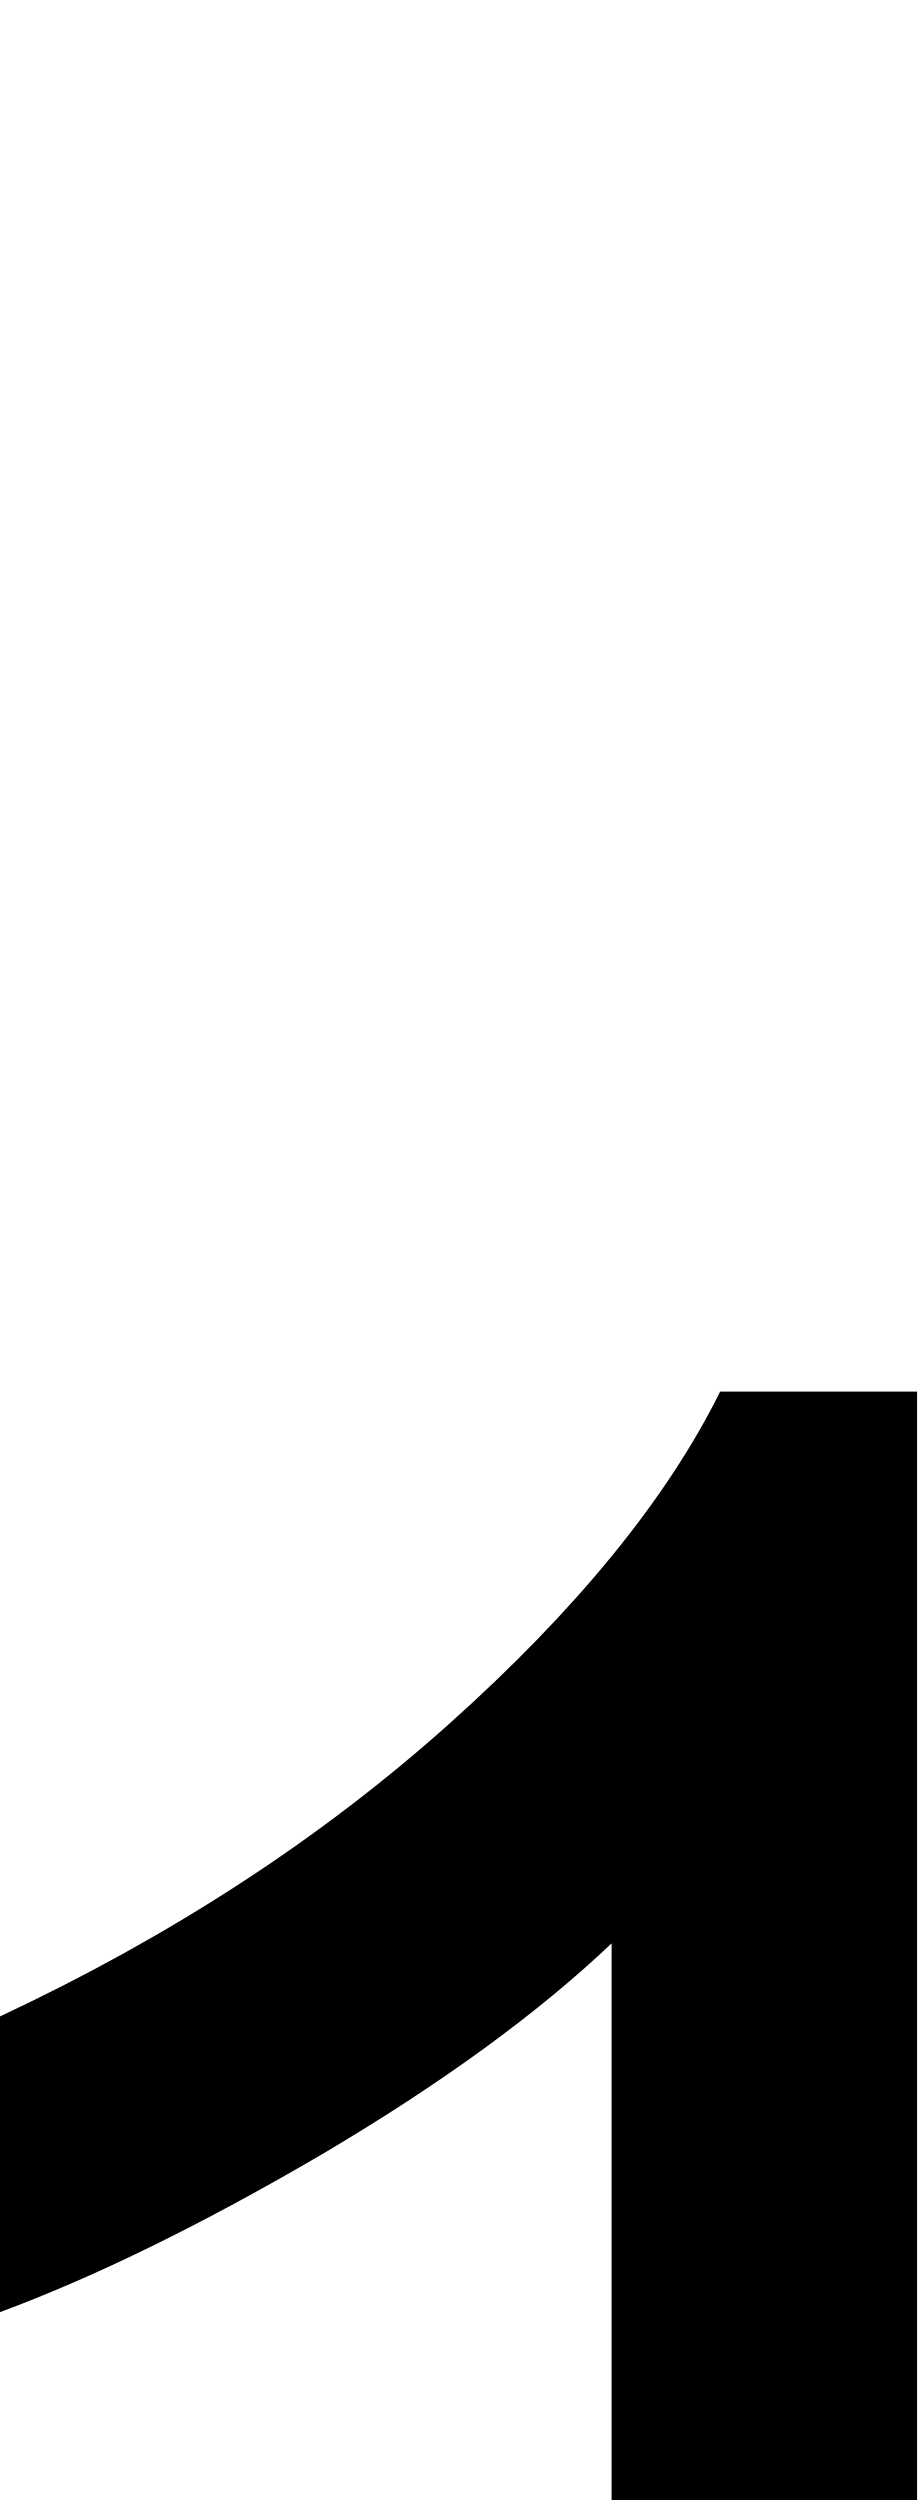
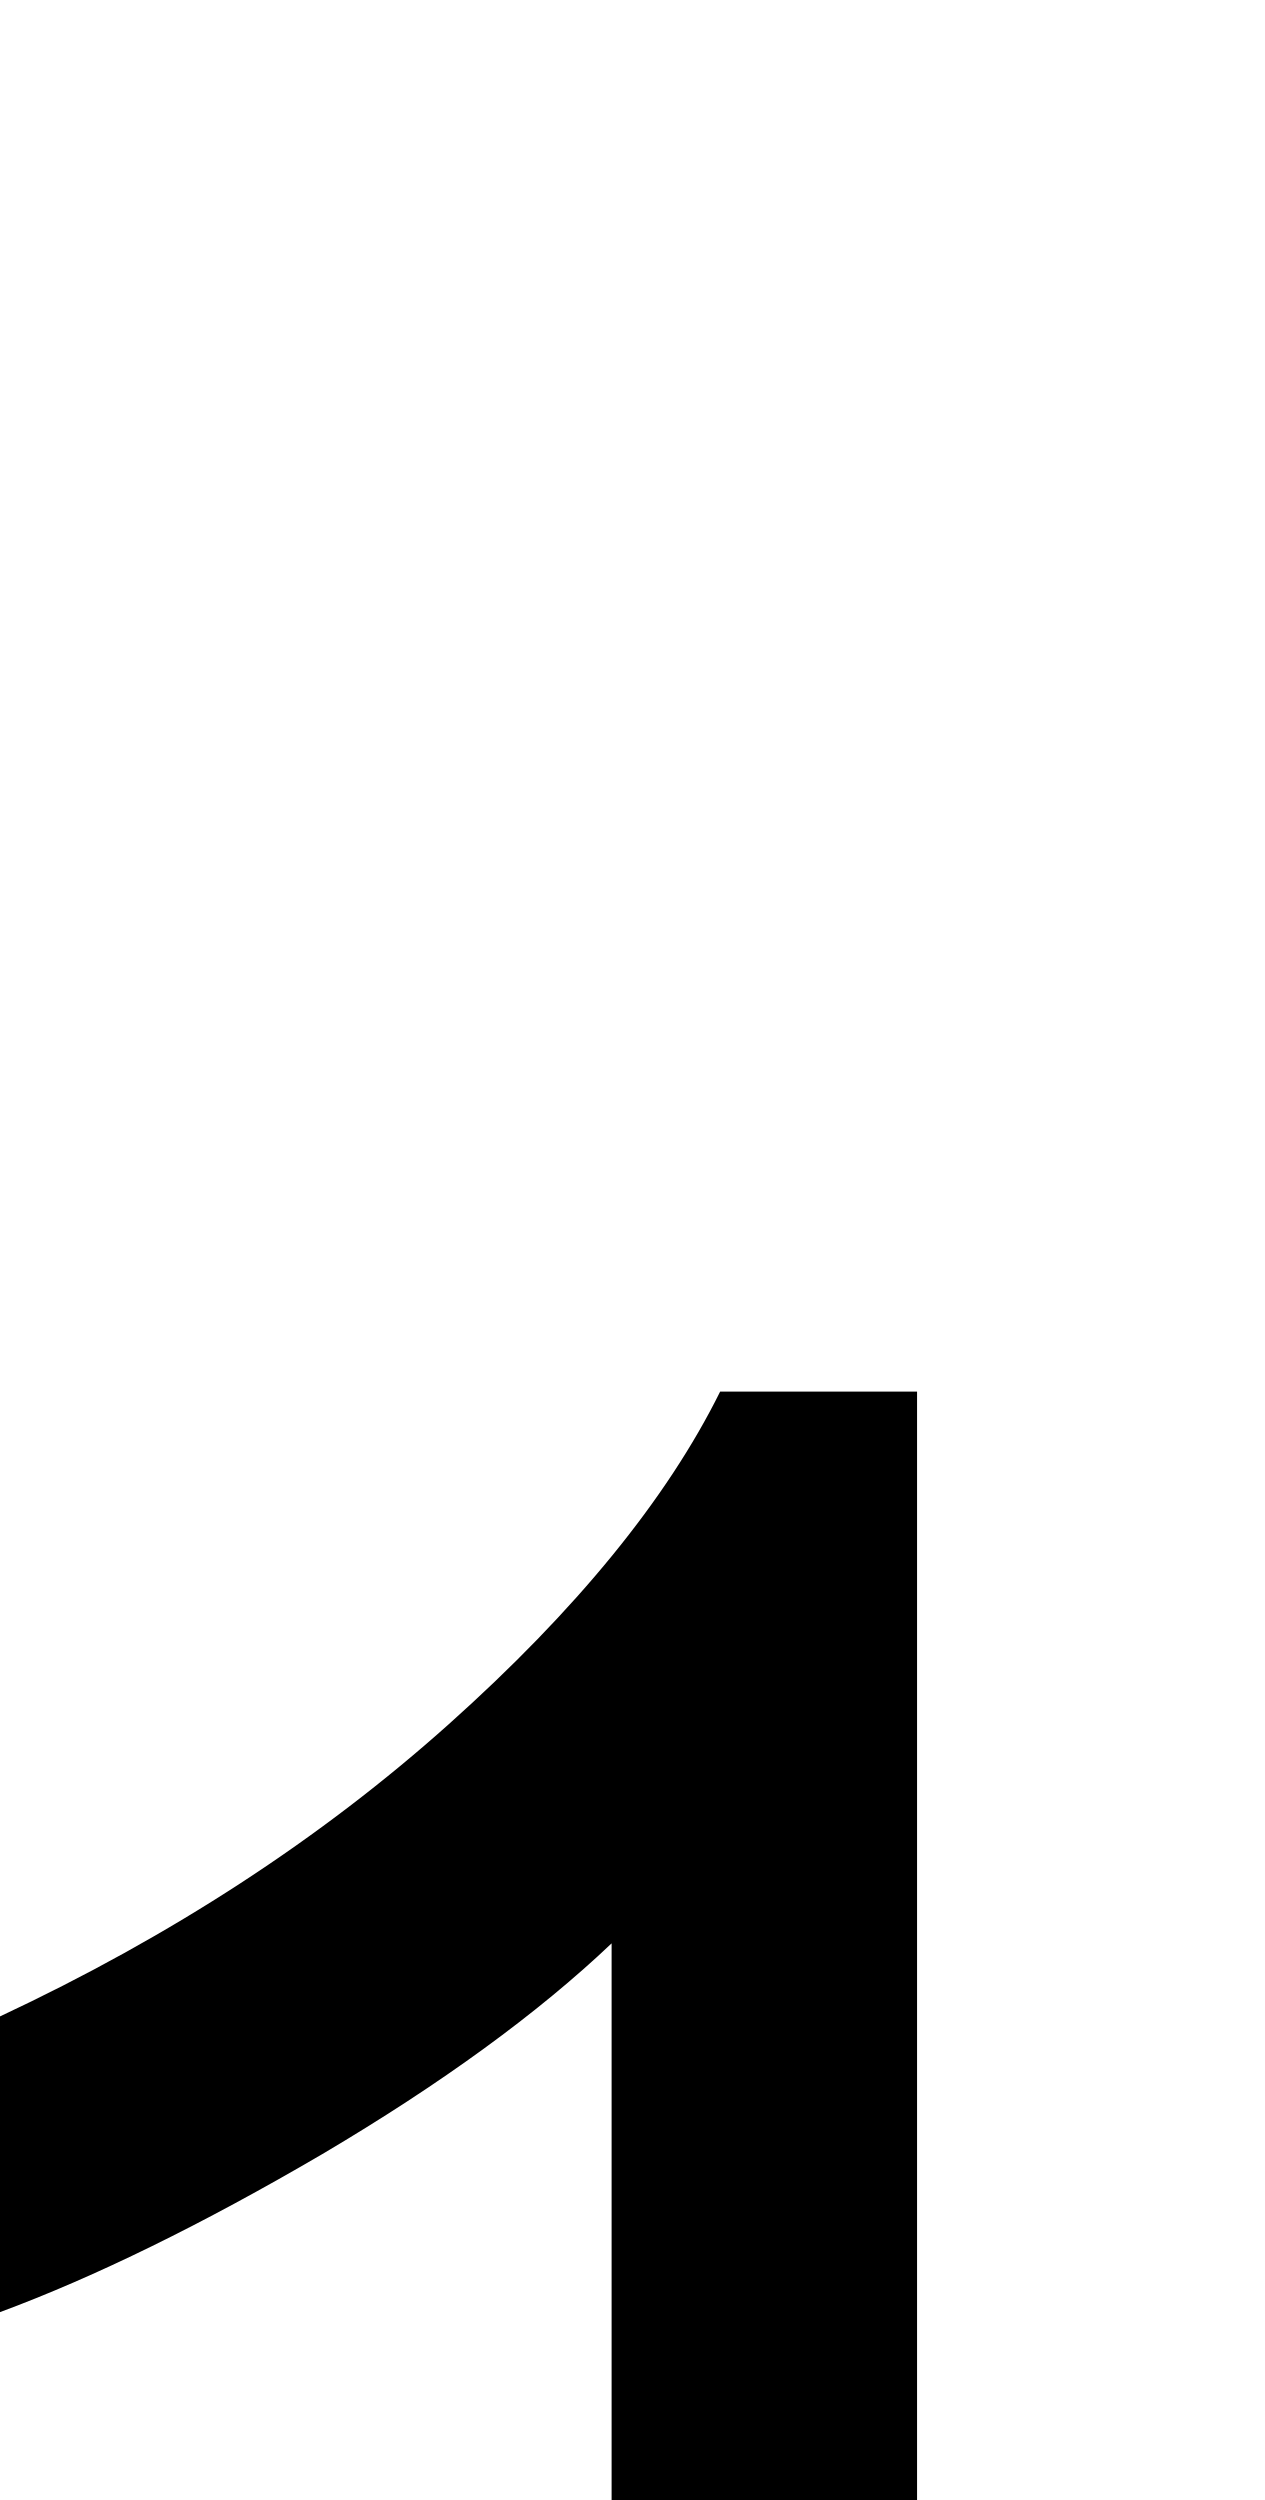
- <svg xmlns="http://www.w3.org/2000/svg" viewBox="0 -10.67 13.18 35.93" data-asc="0.9052734375">
+ <svg xmlns="http://www.w3.org/2000/svg" viewBox="0 -10.67 18.18 35.93" data-asc="0.9052734375">
  <g fill="#000000">
    <g fill="#000000" transform="translate(0, 0)">
      <path d="M13.18 45.26L8.79 45.26L8.79 17.26Q7.20 18.77 4.63 20.29Q2.05 21.80 0 22.56L0 18.31Q3.69 16.58 6.45 14.11Q9.20 11.65 10.35 9.33L13.18 9.33L13.18 45.26Z" />
    </g>
  </g>
</svg>
